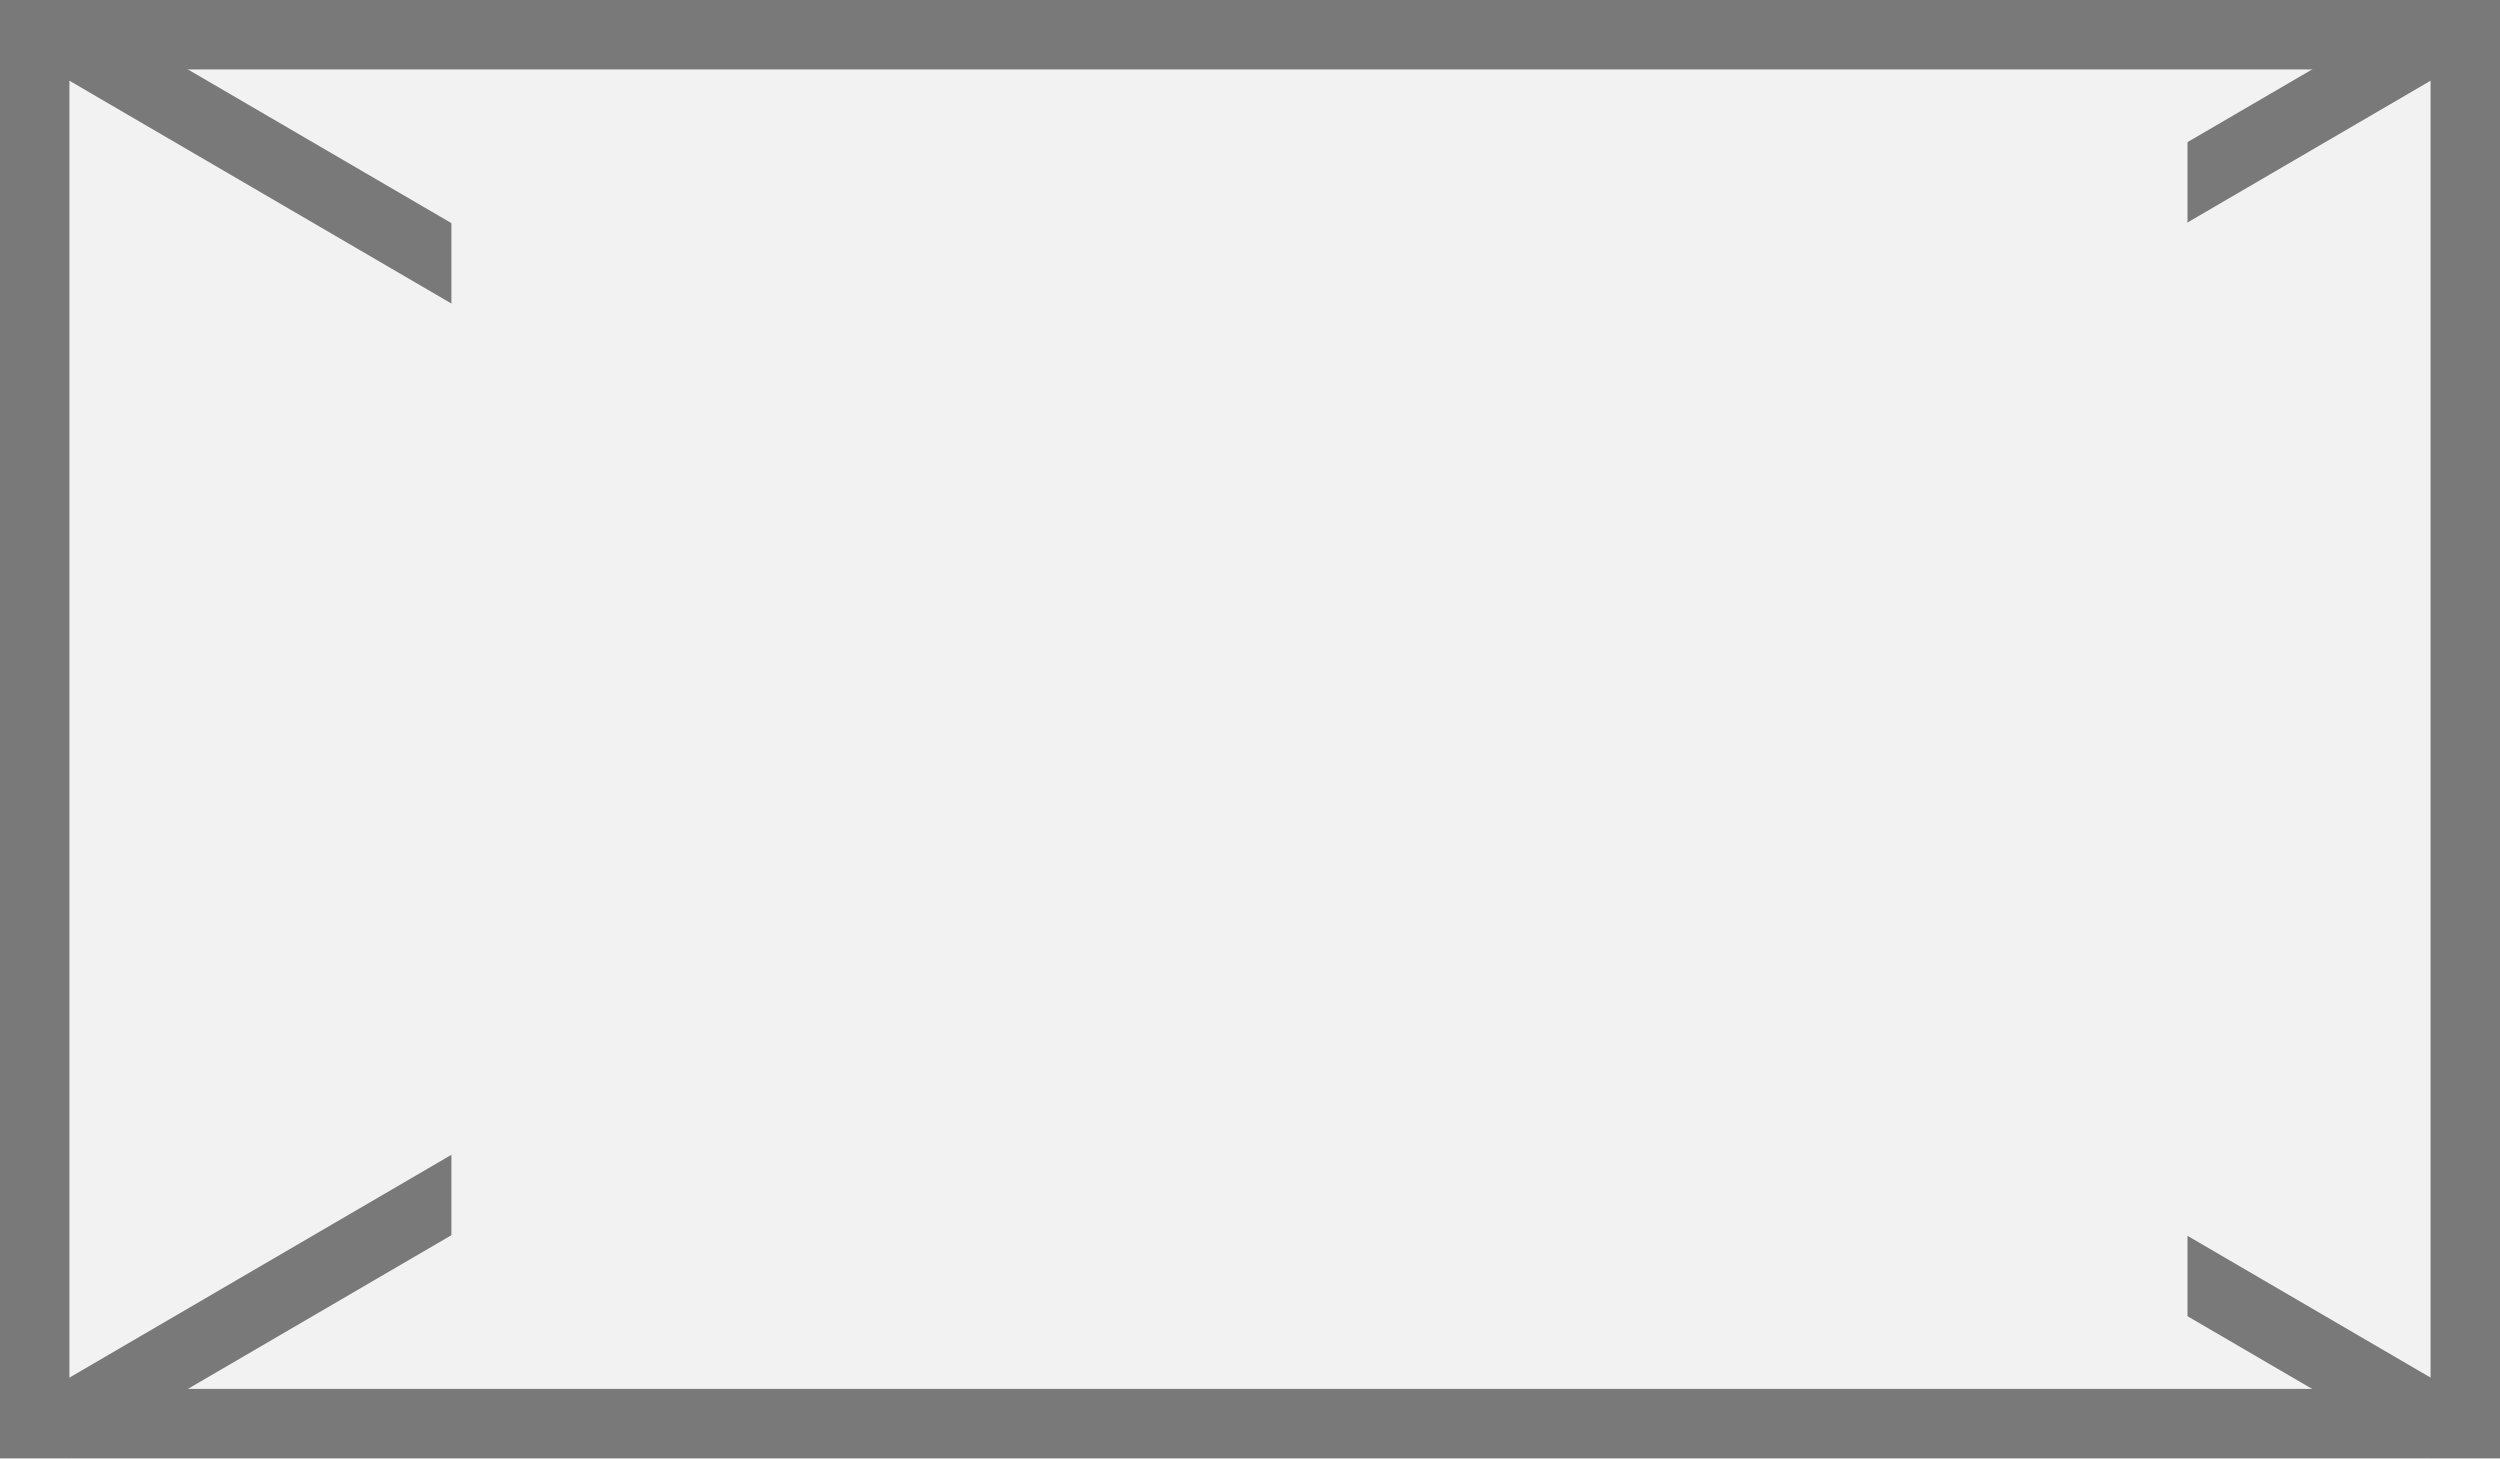
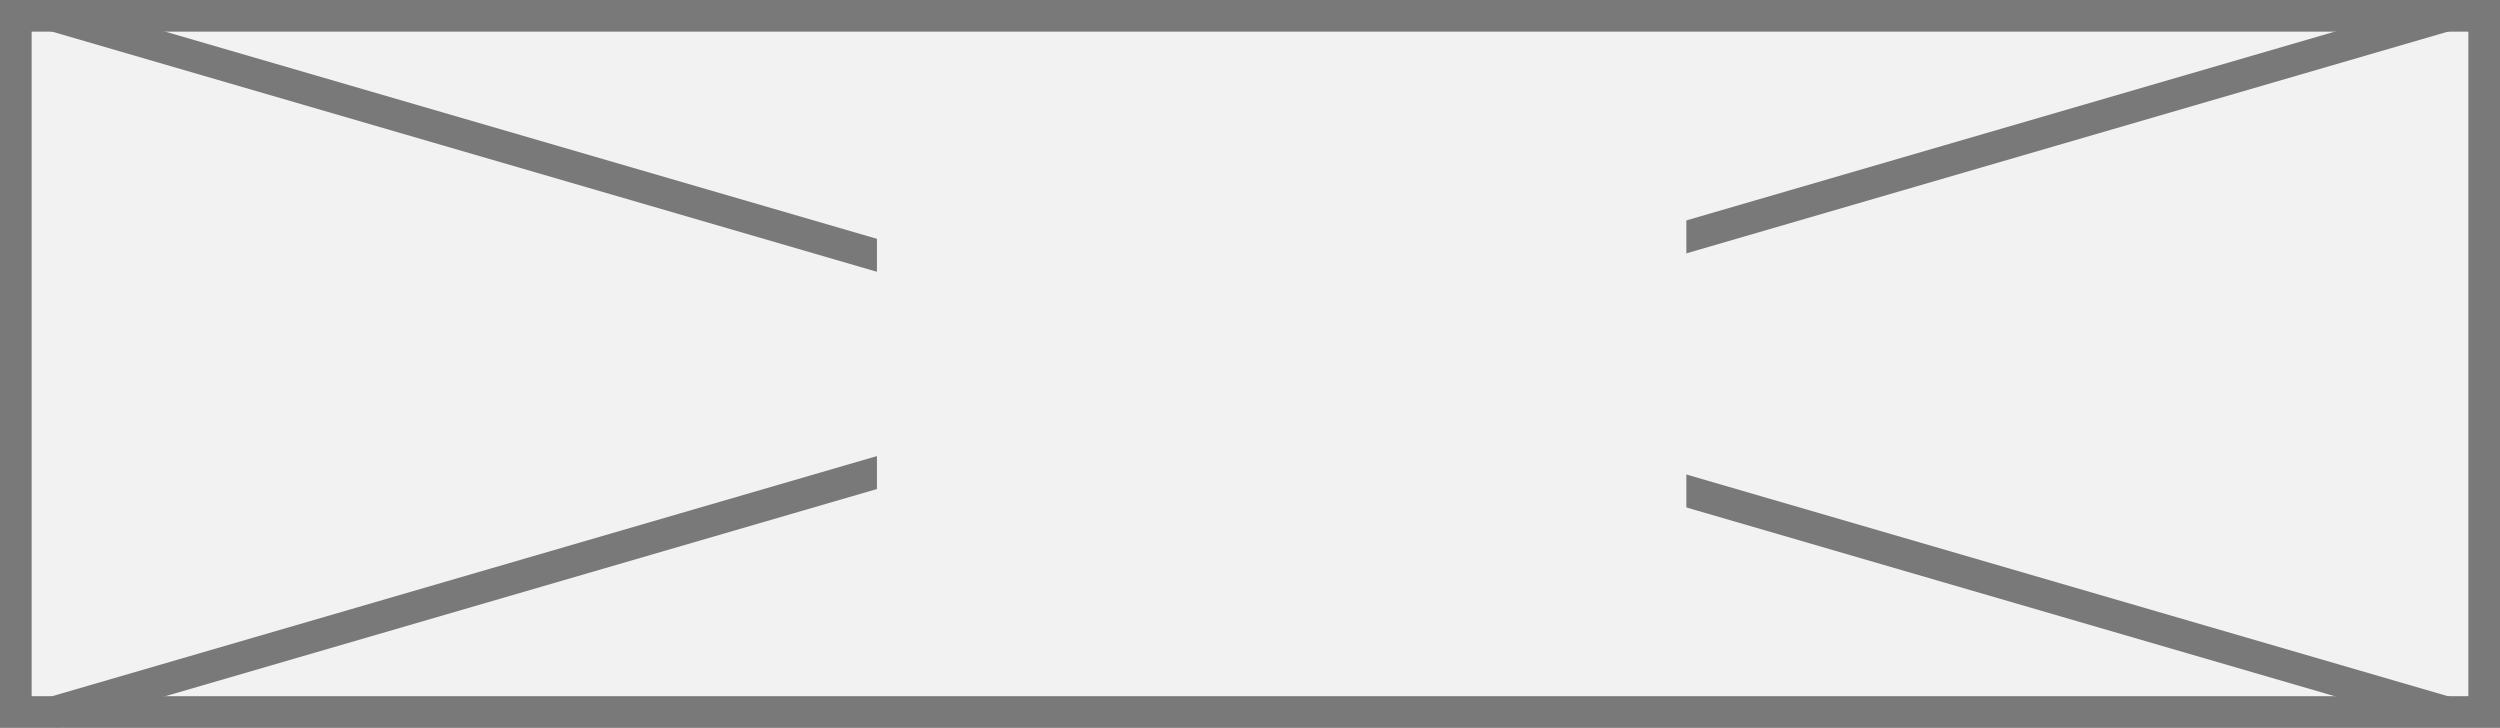
- <svg xmlns="http://www.w3.org/2000/svg" version="1.1" width="36px" height="21px">
+ <svg xmlns="http://www.w3.org/2000/svg" version="1.1" width="79px" height="23px">
  <defs>
-     <mask fill="white" id="clip39">
-       <path d="M 1317.5 144  L 1342.5 144  L 1342.5 165  L 1317.5 165  Z M 1311 143  L 1347 143  L 1347 164  L 1311 164  Z " fill-rule="evenodd" />
+     <mask fill="white" id="clip38">
+       <path d="M 1024.711 144  L 1050.289 144  L 1050.289 163  L 1024.711 163  Z M 997 141  L 1076 141  L 1076 164  L 997 164  Z " fill-rule="evenodd" />
    </mask>
  </defs>
-   <g transform="matrix(1 0 0 1 -1311 -143 )">
-     <path d="M 1311.5 143.5  L 1346.5 143.5  L 1346.5 163.5  L 1311.5 163.5  L 1311.5 143.5  Z " fill-rule="nonzero" fill="#f2f2f2" stroke="none" />
-     <path d="M 1311.5 143.5  L 1346.5 143.5  L 1346.5 163.5  L 1311.5 163.5  L 1311.5 143.5  Z " stroke-width="1" stroke="#797979" fill="none" />
-     <path d="M 1311.74 143.432  L 1346.26 163.568  M 1346.26 143.432  L 1311.74 163.568  " stroke-width="1" stroke="#797979" fill="none" mask="url(#clip39)" />
+   <g transform="matrix(1 0 0 1 -997 -141 )">
+     <path d="M 997.5 141.5  L 1075.5 141.5  L 1075.5 163.5  L 997.5 163.5  L 997.5 141.5  Z " fill-rule="nonzero" fill="#f2f2f2" stroke="none" />
+     <path d="M 997.5 141.5  L 1075.5 141.5  L 1075.5 163.5  L 997.5 163.5  L 997.5 141.5  Z " stroke-width="1" stroke="#797979" fill="none" />
+     <path d="M 998.649 141.48  L 1074.351 163.52  M 1074.351 141.48  L 998.649 163.52  " stroke-width="1" stroke="#797979" fill="none" mask="url(#clip38)" />
  </g>
</svg>
